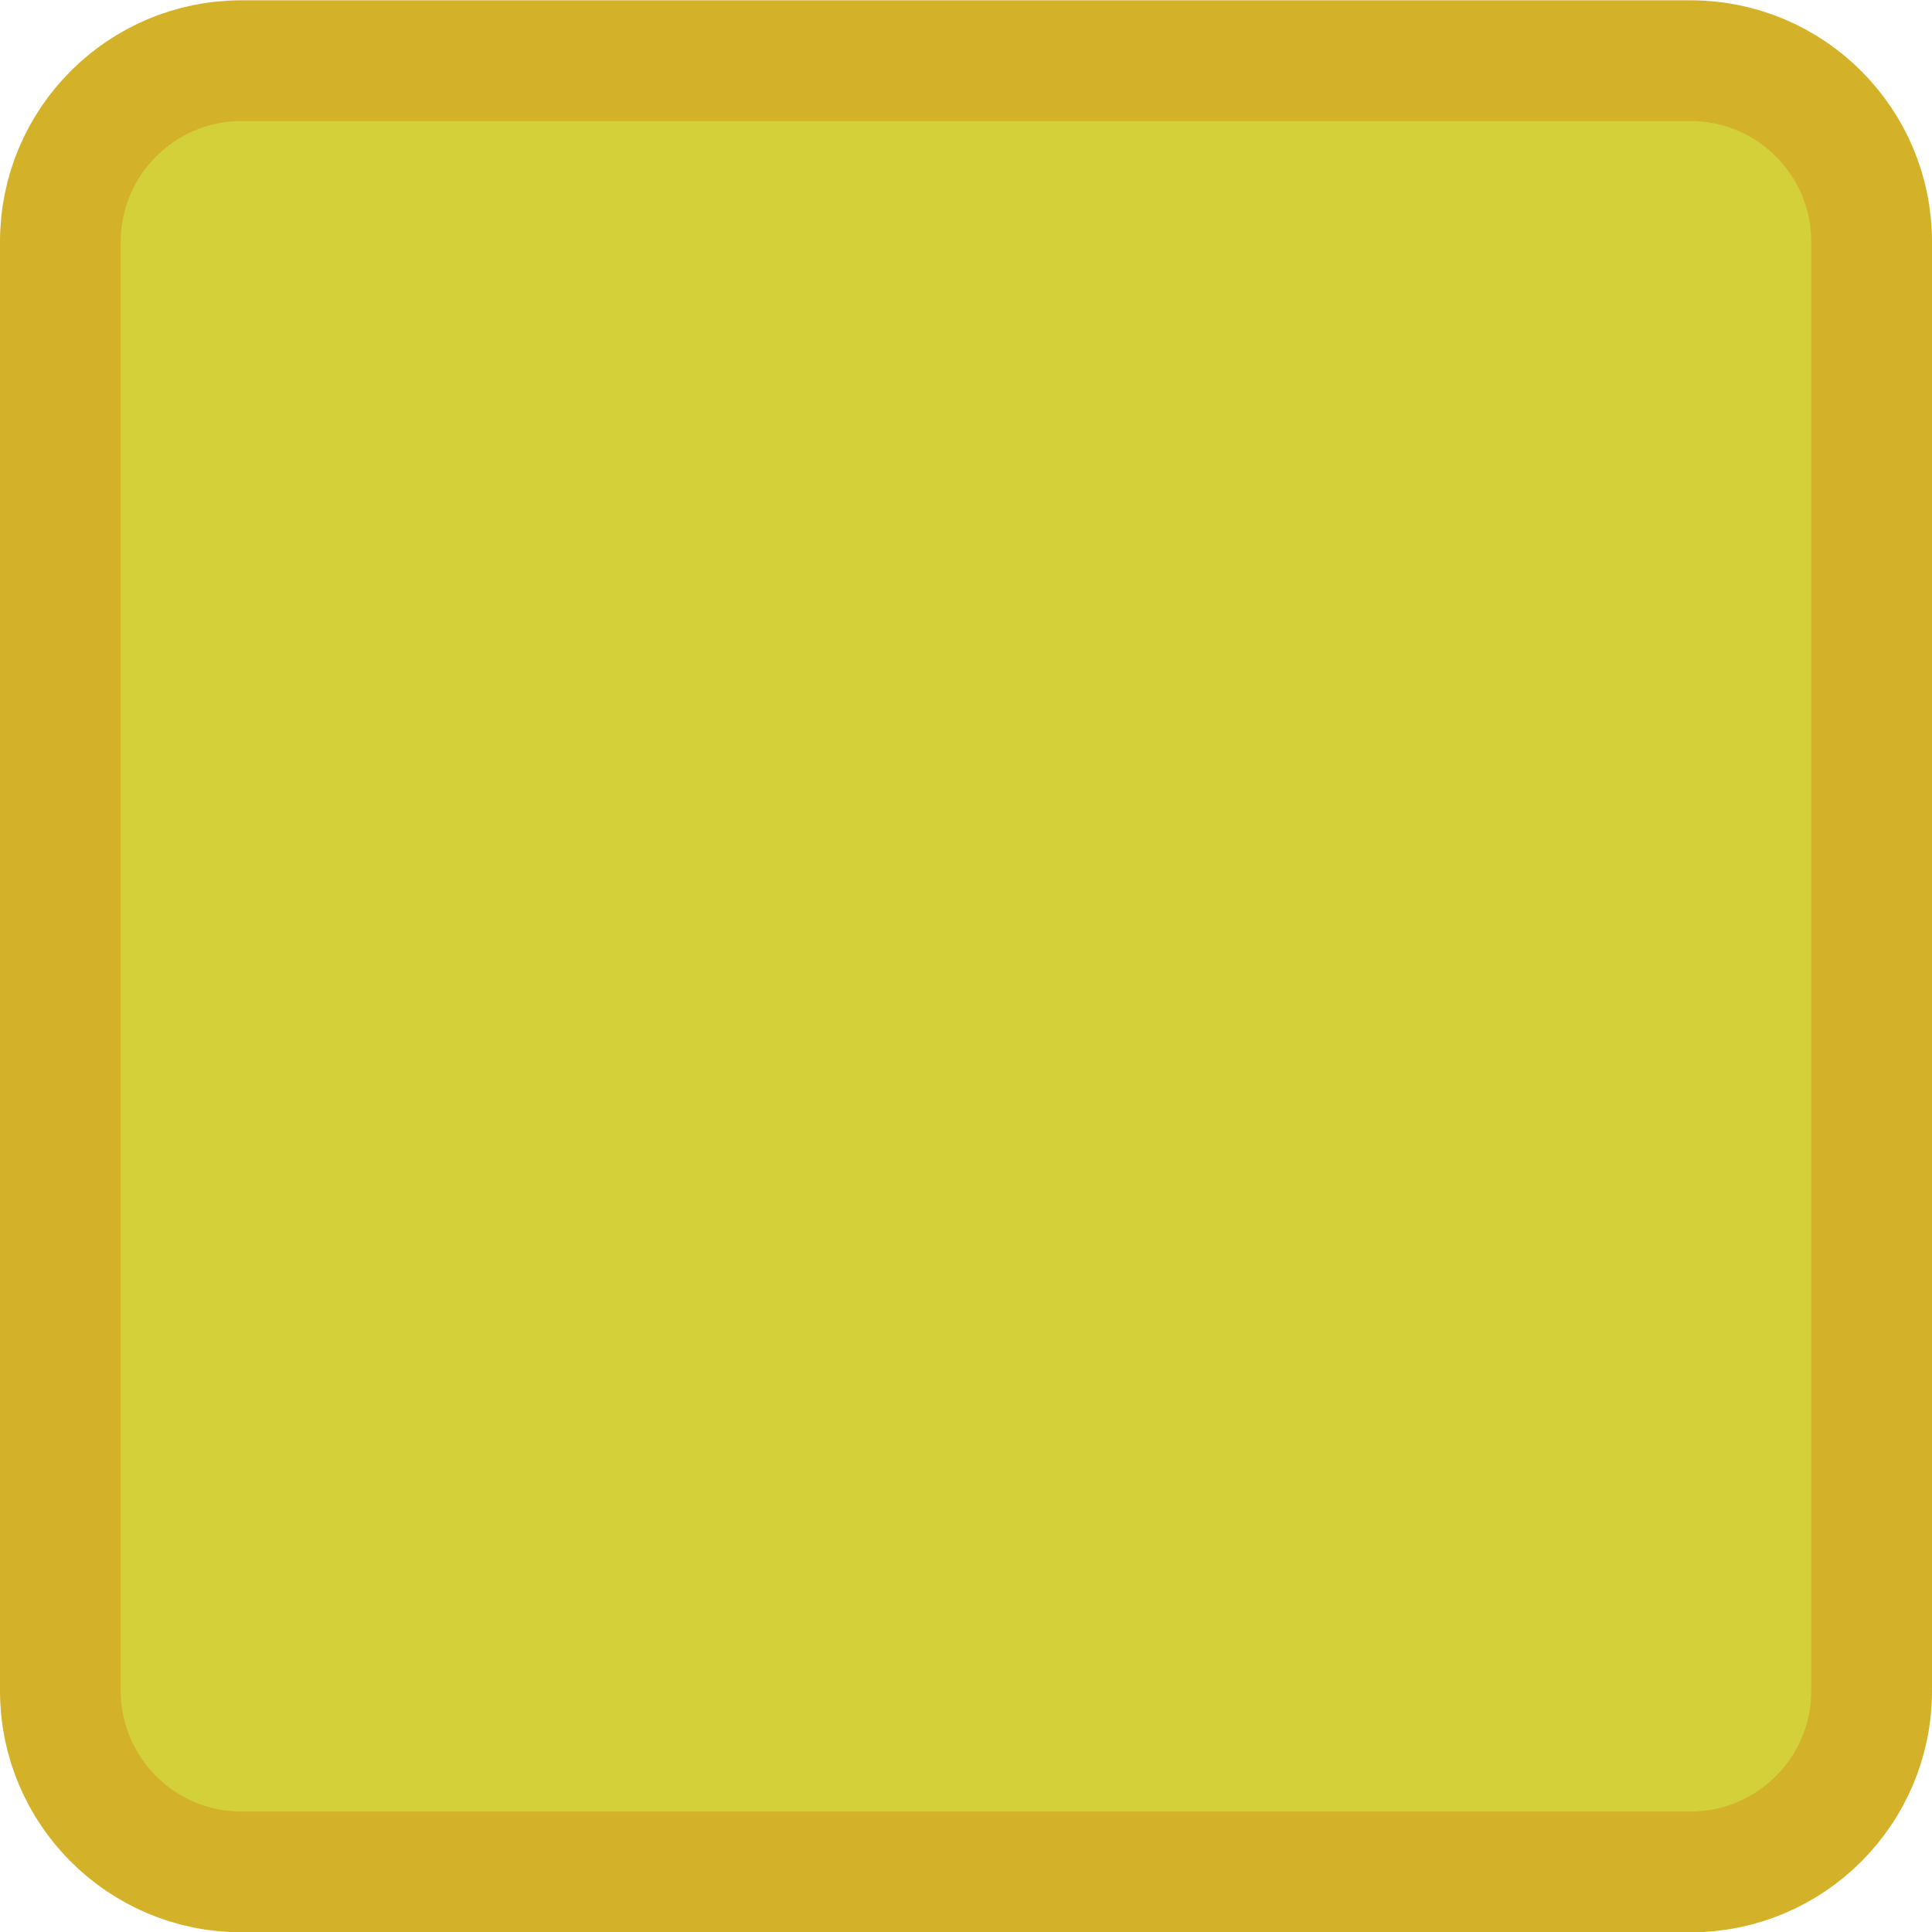
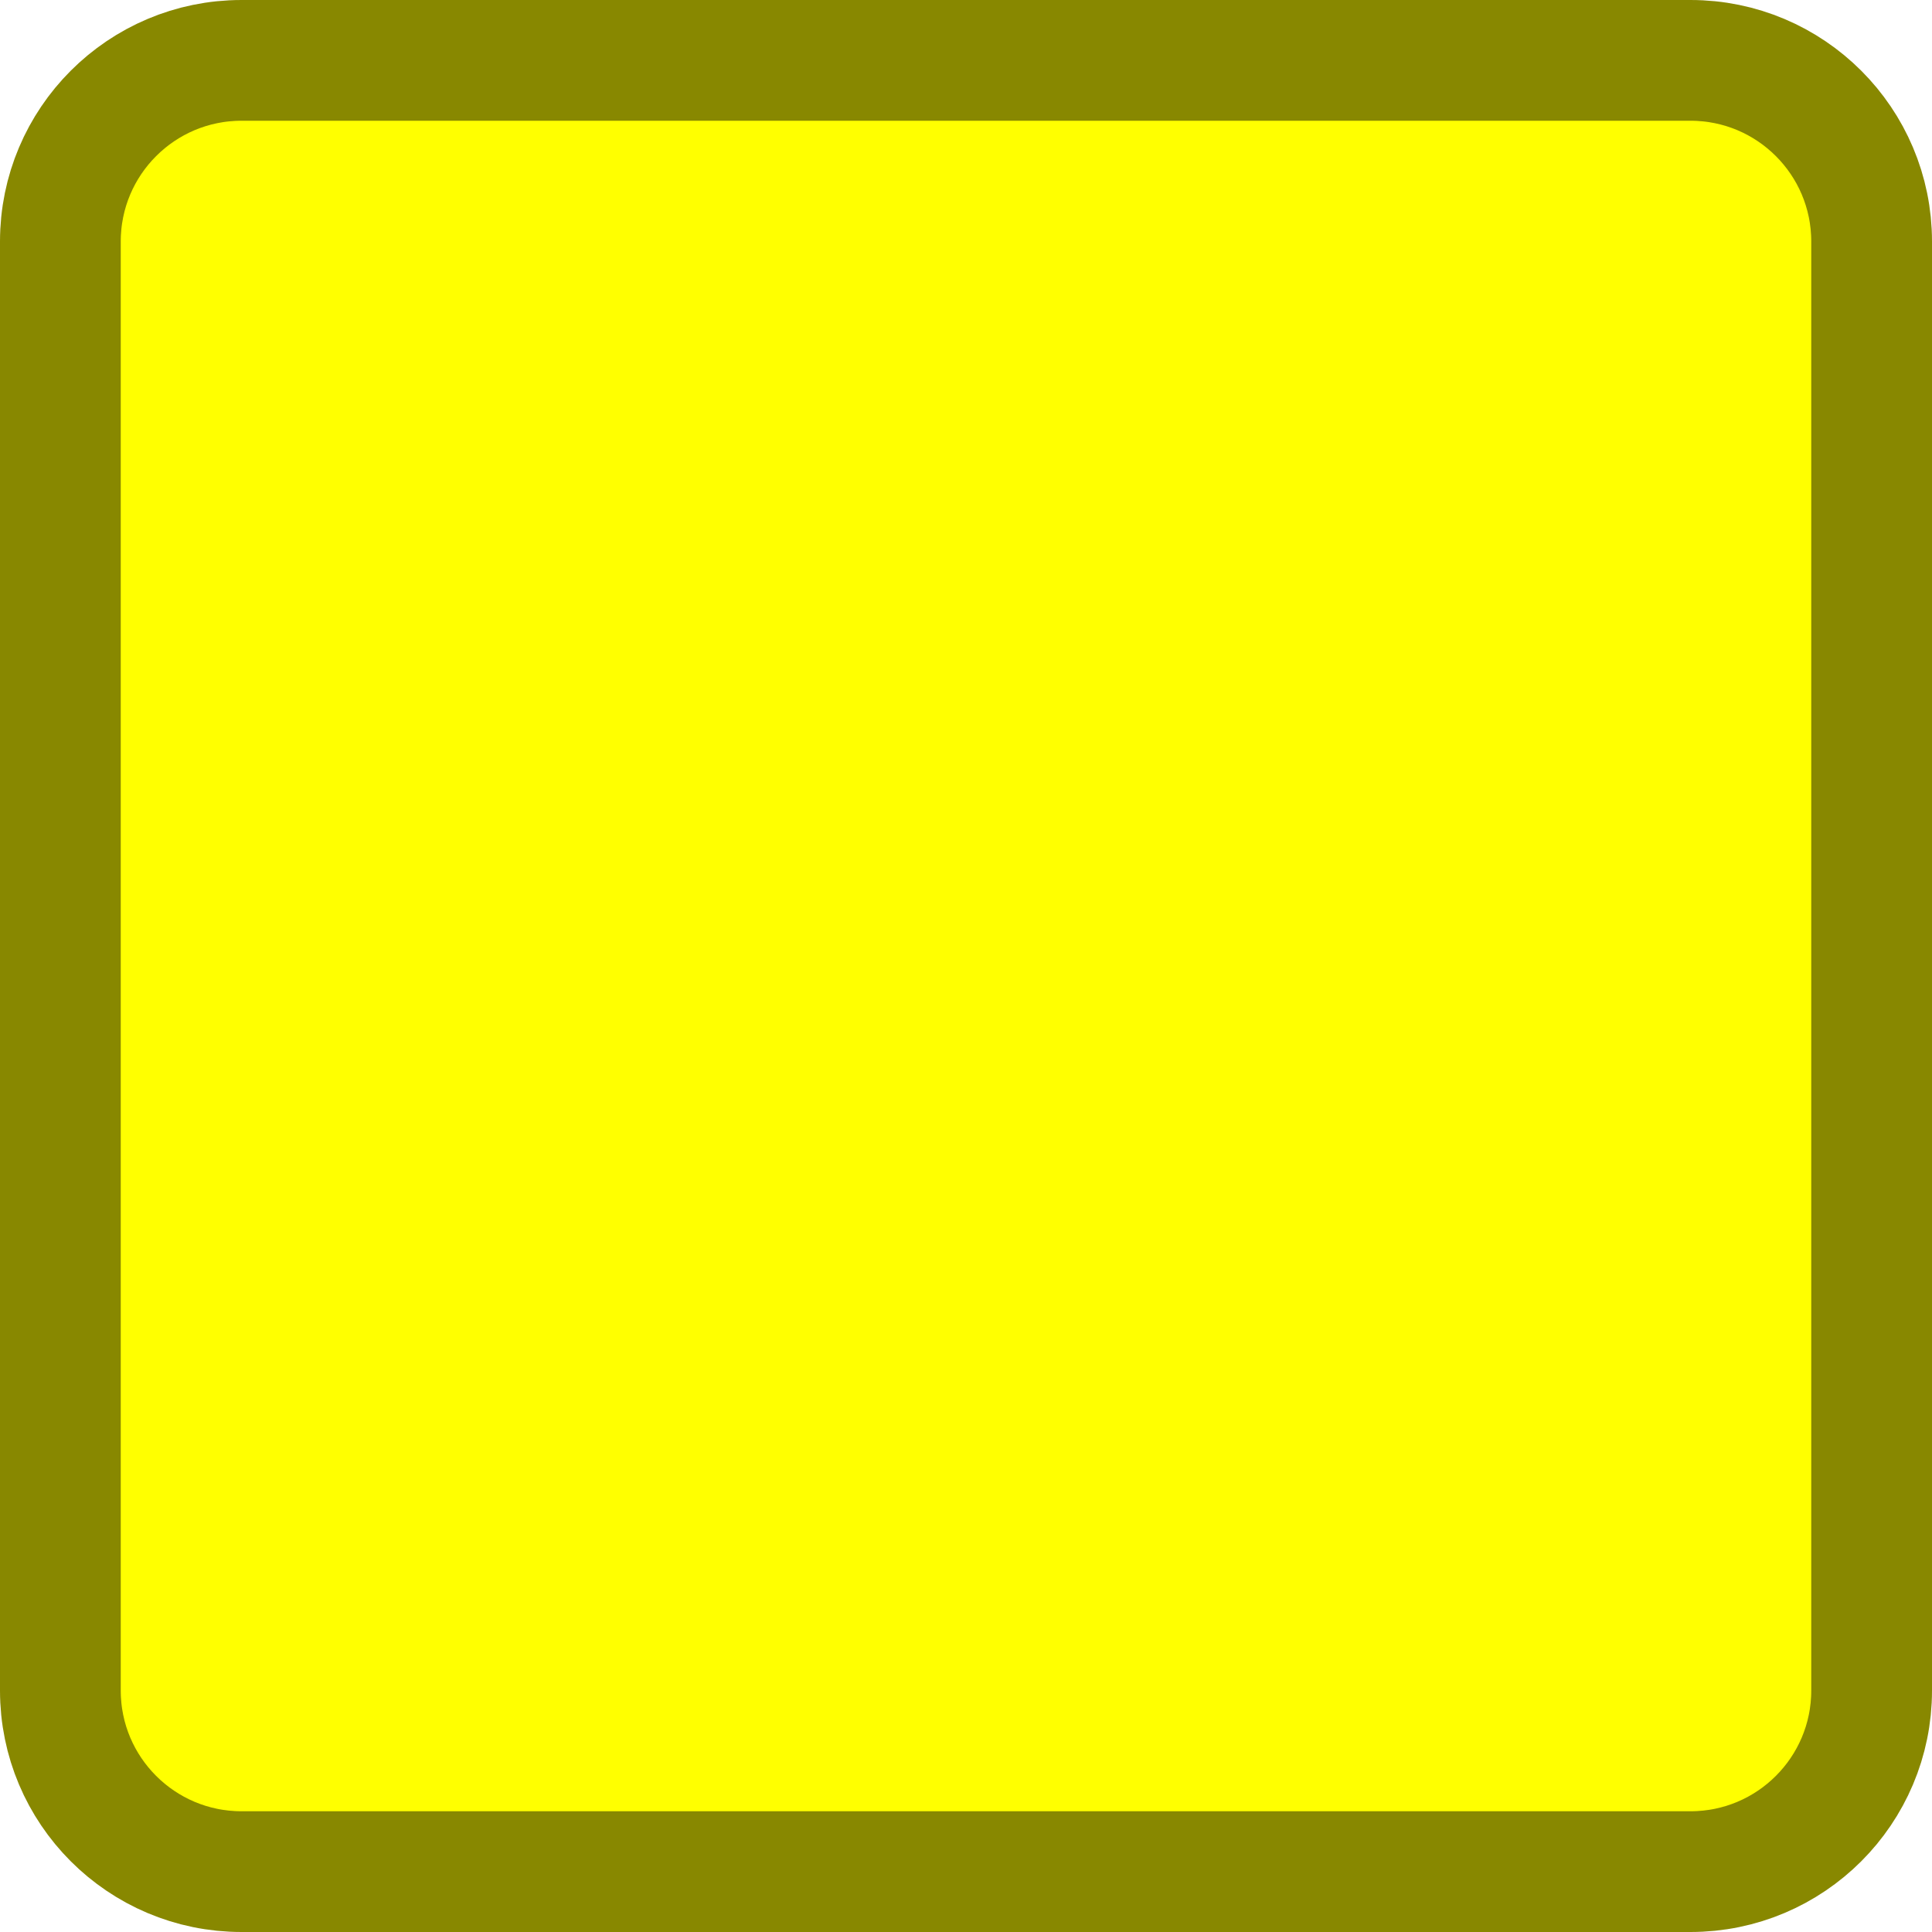
<svg xmlns="http://www.w3.org/2000/svg" xmlns:ns1="https://boxy-svg.com" viewBox="0 0 32 32" width="32px" height="32px">
  <defs>
    <ns1:grid x="0" y="0" width="2" height="2" />
  </defs>
-   <g style="">
-     <rect style="stroke-width: 2px; stroke: rgb(211, 177, 40); fill: rgb(211, 208, 58);" width="30" height="30" rx="3" ry="3" x="1" y="1.005">
-       </rect>
-   </g>
+   <rect style="fill: rgb(255, 255, 0); stroke: rgb(136, 136, 0); stroke-width: 2px;" width="30" height="30" rx="3" ry="3" x="1" y="1">
+     </rect>
</svg>
